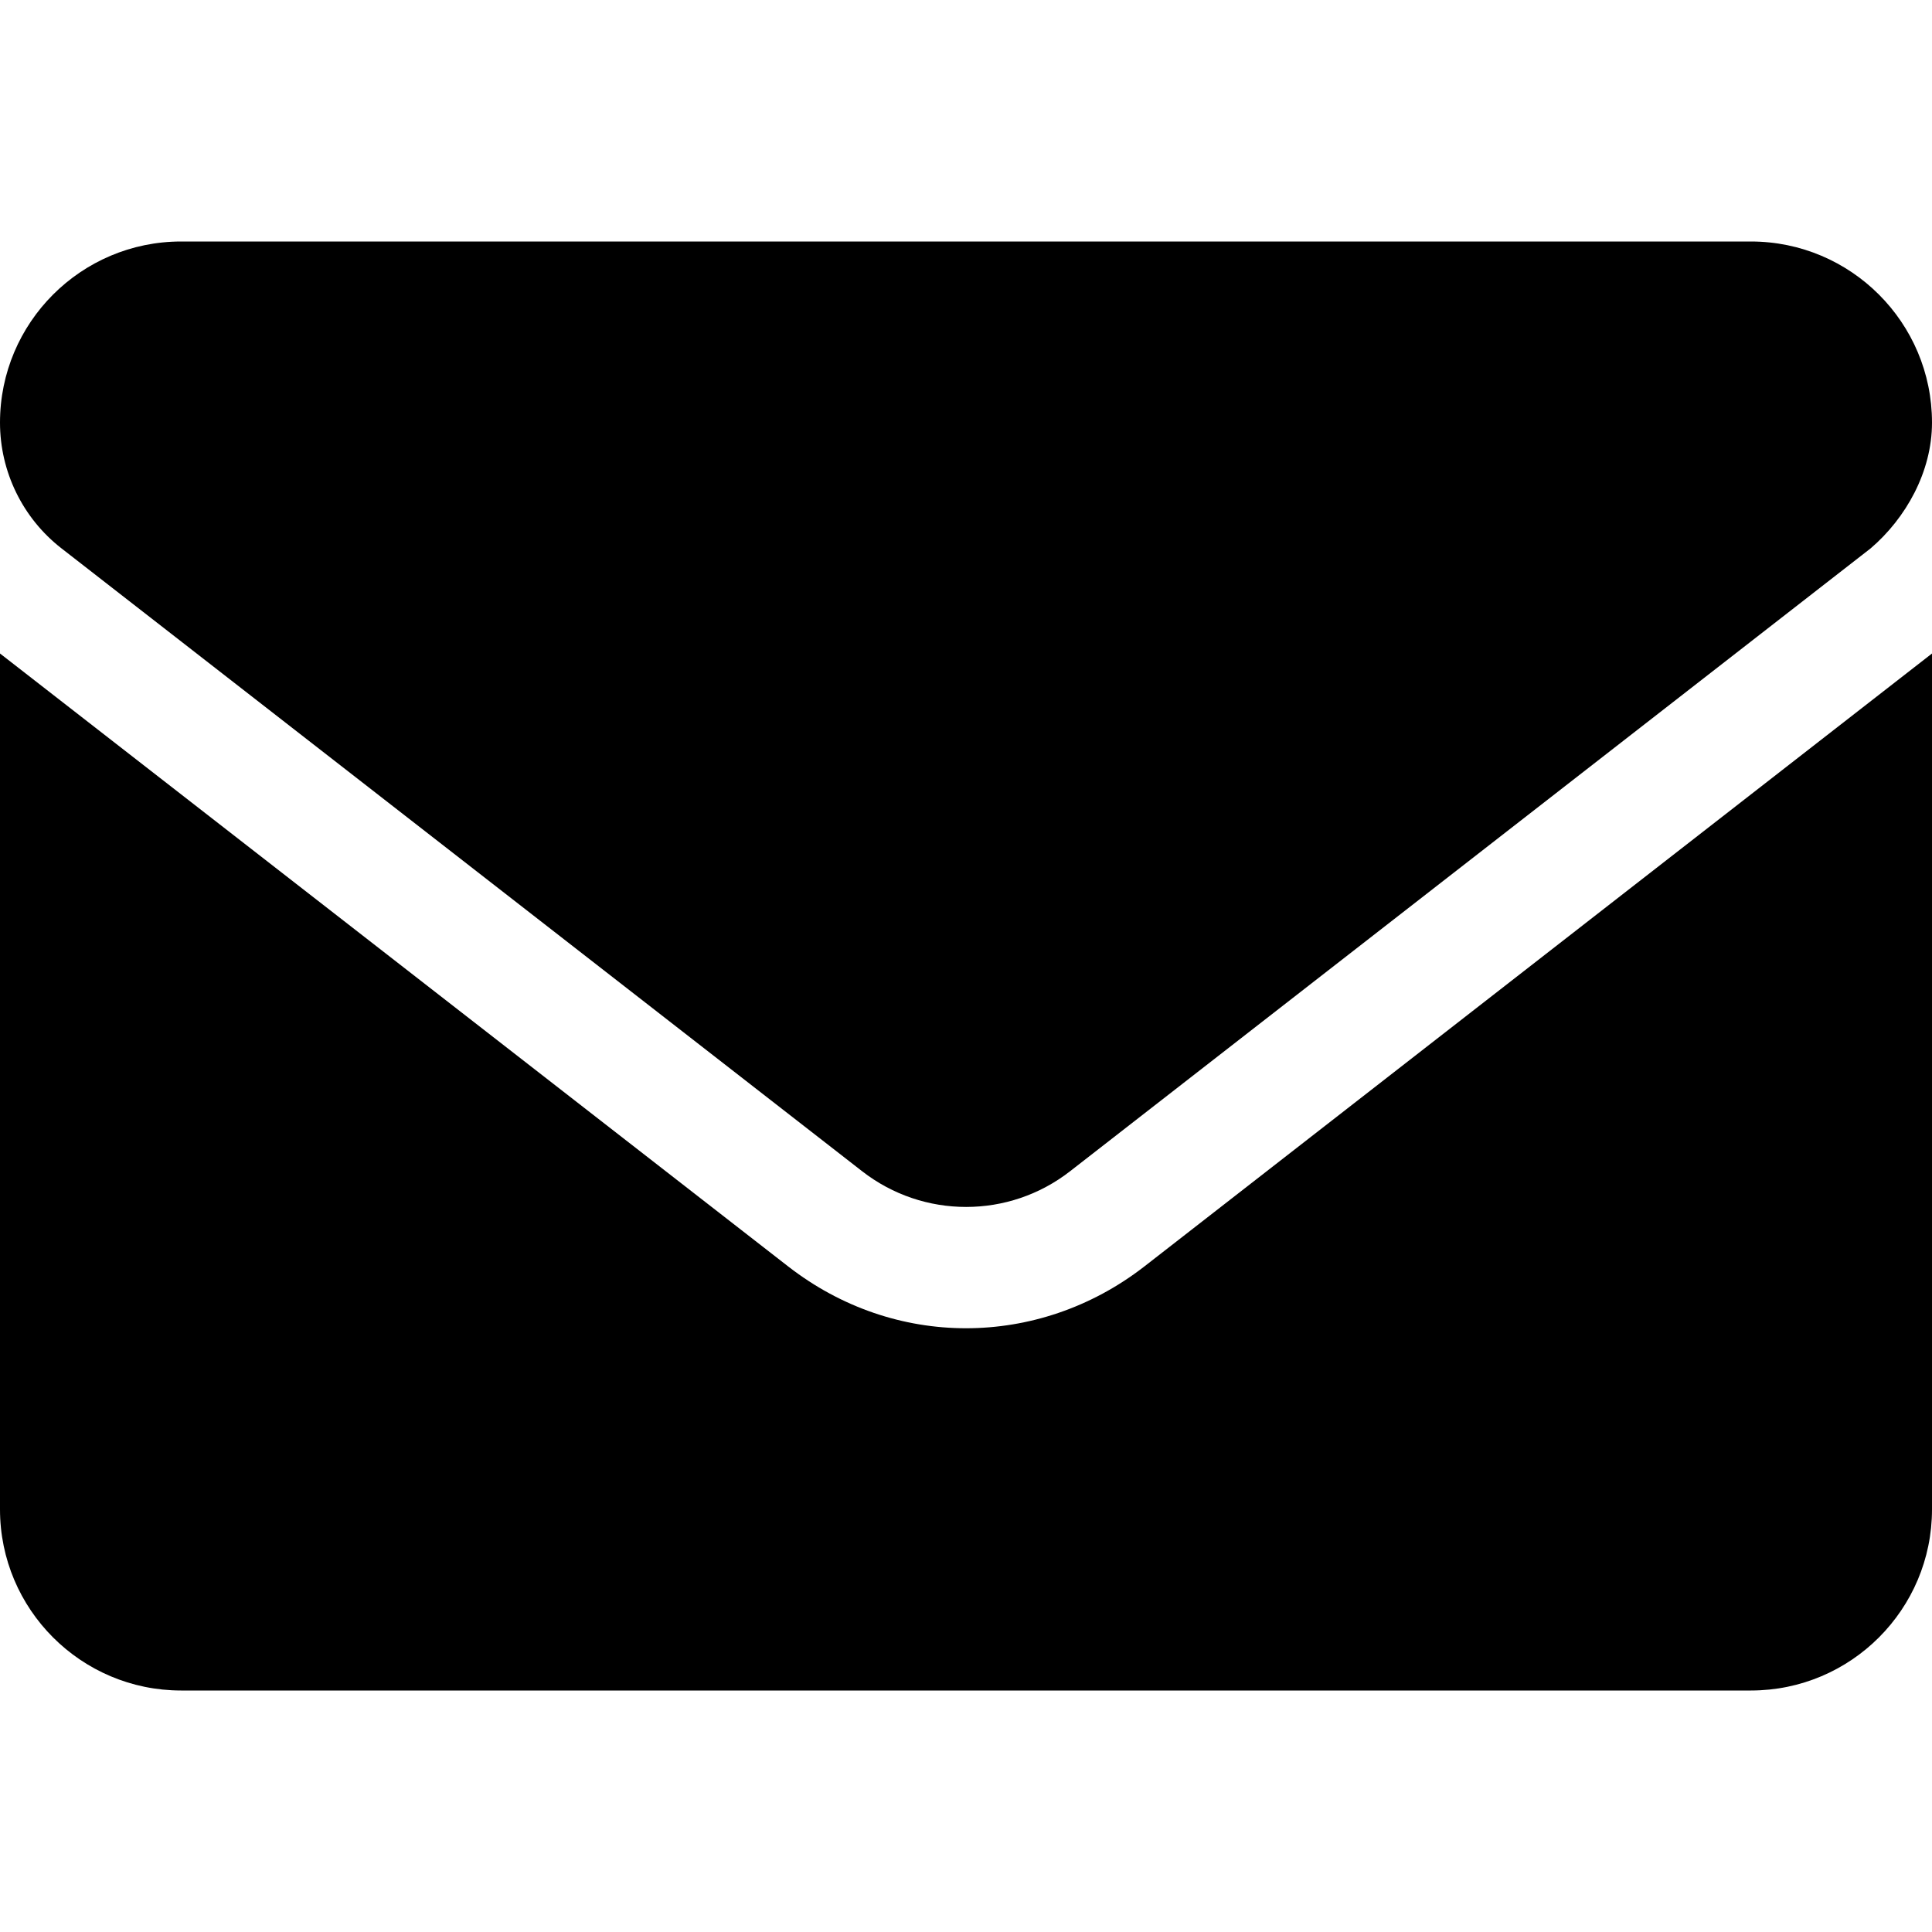
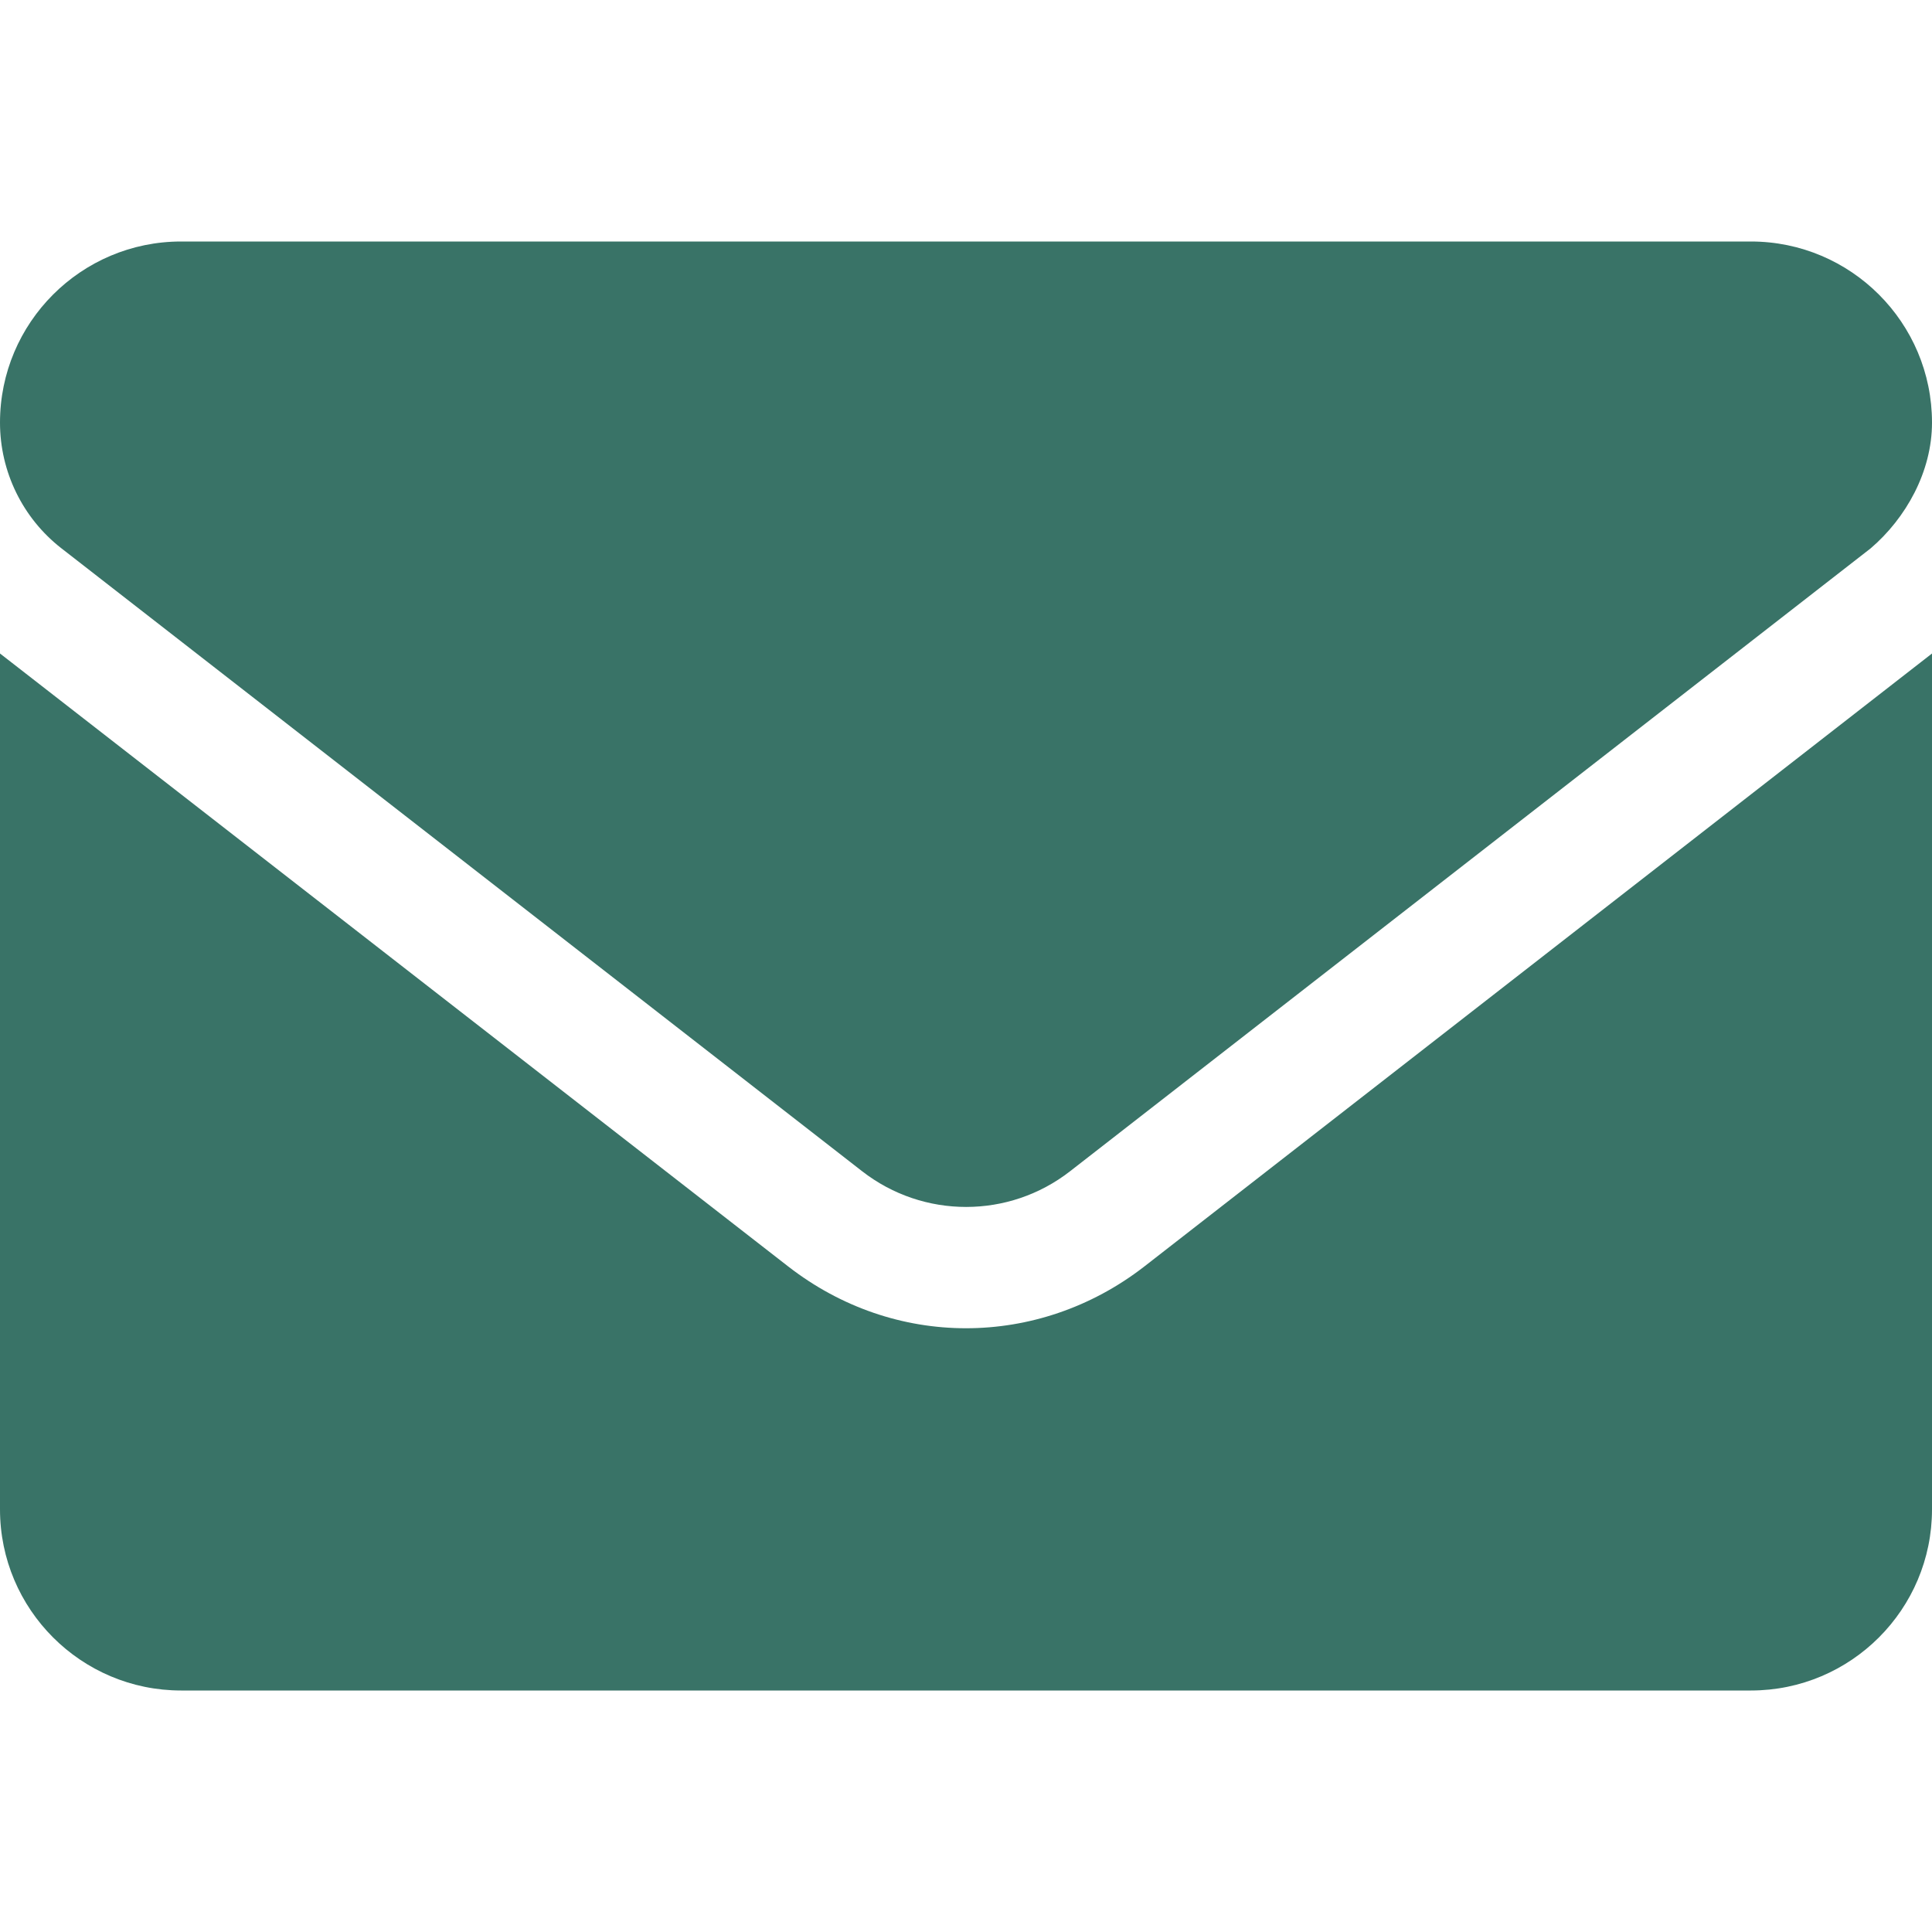
<svg xmlns="http://www.w3.org/2000/svg" width="64px" height="64px" viewBox="0 0 64 64" version="1.1">
  <g id="surface1">
-     <path style=" stroke:none;fill-rule:nonzero;fill:rgb(0%,0%,0%);fill-opacity:1;" d="M 32 44 C 29.934 44 27.867 43.32 26.105 41.949 L 0 21.648 L 0 50 C 0 53.312 2.688 56 6 56 L 58 56 C 61.312 56 64 53.312 64 50 L 64 21.648 L 37.898 41.961 C 36.137 43.324 34.062 44 32 44 Z M 2.035 18.164 L 28.562 38.801 C 30.586 40.375 33.422 40.375 35.445 38.801 L 61.969 18.164 C 63.137 17.164 64 15.625 64 14 C 64 10.688 61.312 8 58 8 L 6 8 C 2.688 8 0 10.688 0 14 C 0 15.625 0.75 17.164 2.035 18.164 Z M 2.035 18.164 " />
+     <path style=" stroke:none;fill-rule:nonzero;fill:#397367;fill-opacity:1;" d="M 32 44 C 29.934 44 27.867 43.32 26.105 41.949 L 0 21.648 L 0 50 C 0 53.312 2.688 56 6 56 L 58 56 C 61.312 56 64 53.312 64 50 L 64 21.648 L 37.898 41.961 C 36.137 43.324 34.062 44 32 44 Z M 2.035 18.164 L 28.562 38.801 C 30.586 40.375 33.422 40.375 35.445 38.801 L 61.969 18.164 C 63.137 17.164 64 15.625 64 14 C 64 10.688 61.312 8 58 8 L 6 8 C 2.688 8 0 10.688 0 14 C 0 15.625 0.75 17.164 2.035 18.164 Z M 2.035 18.164 " />
  </g>
</svg>
